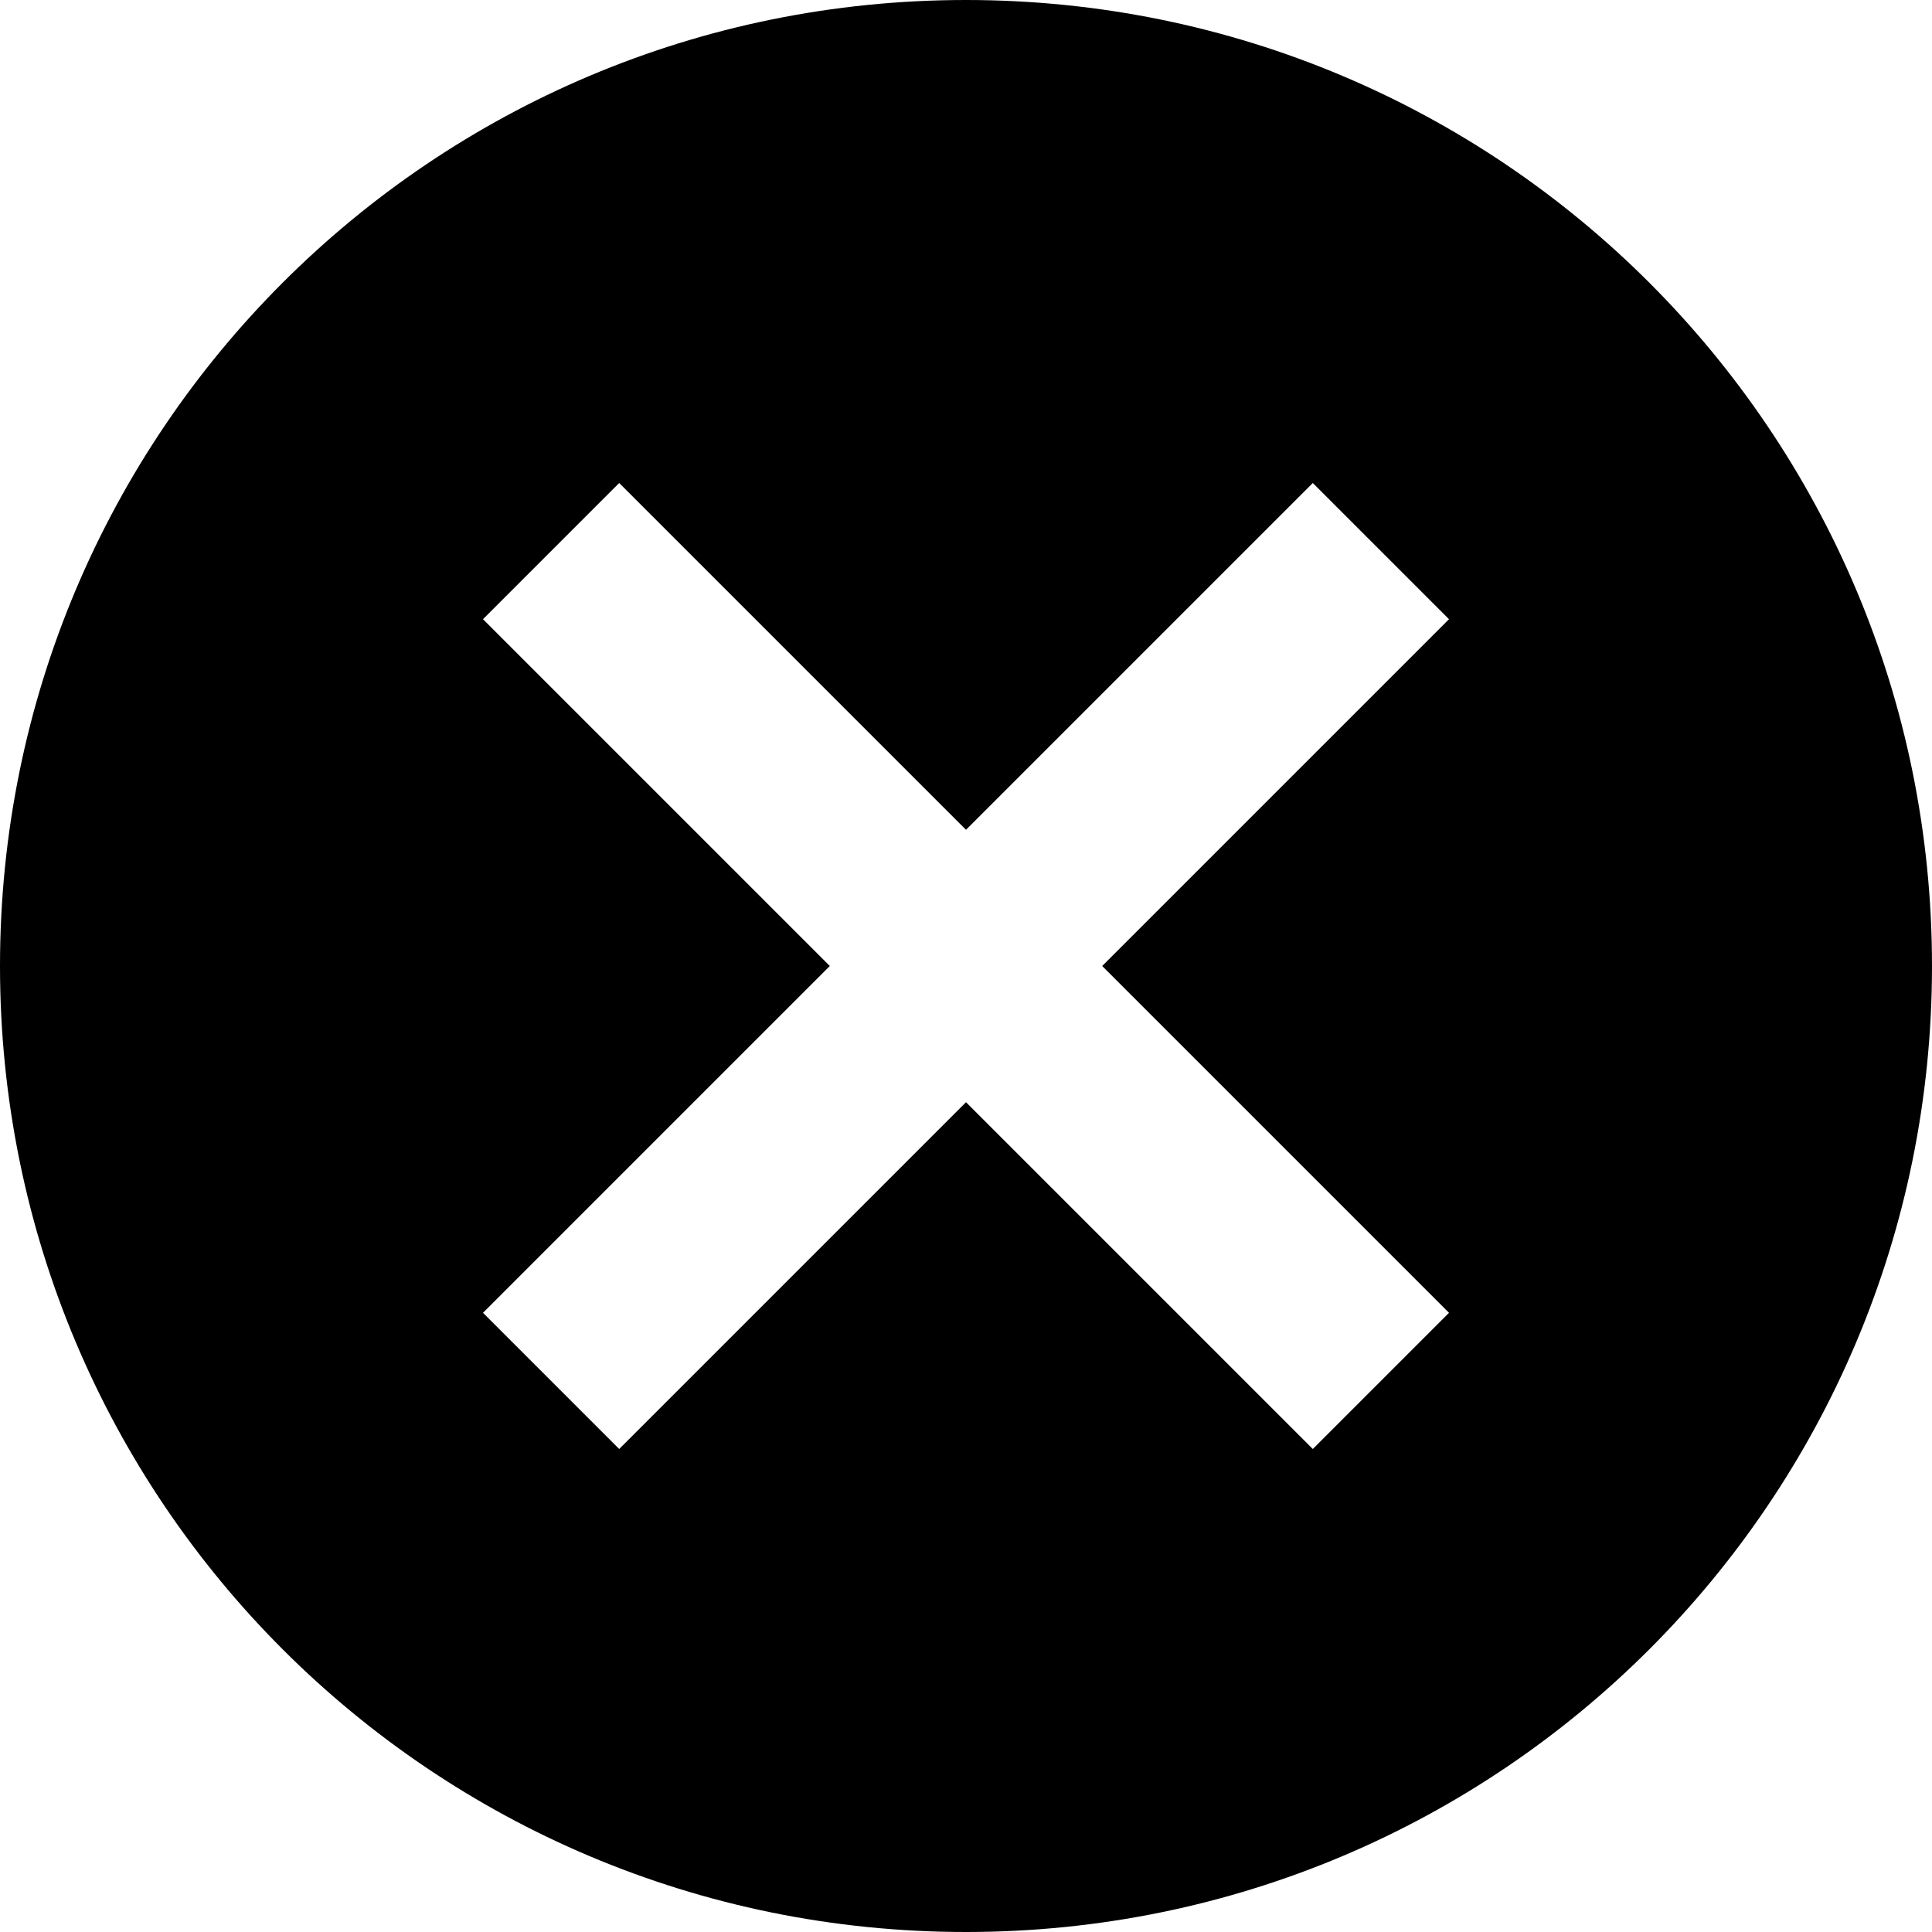
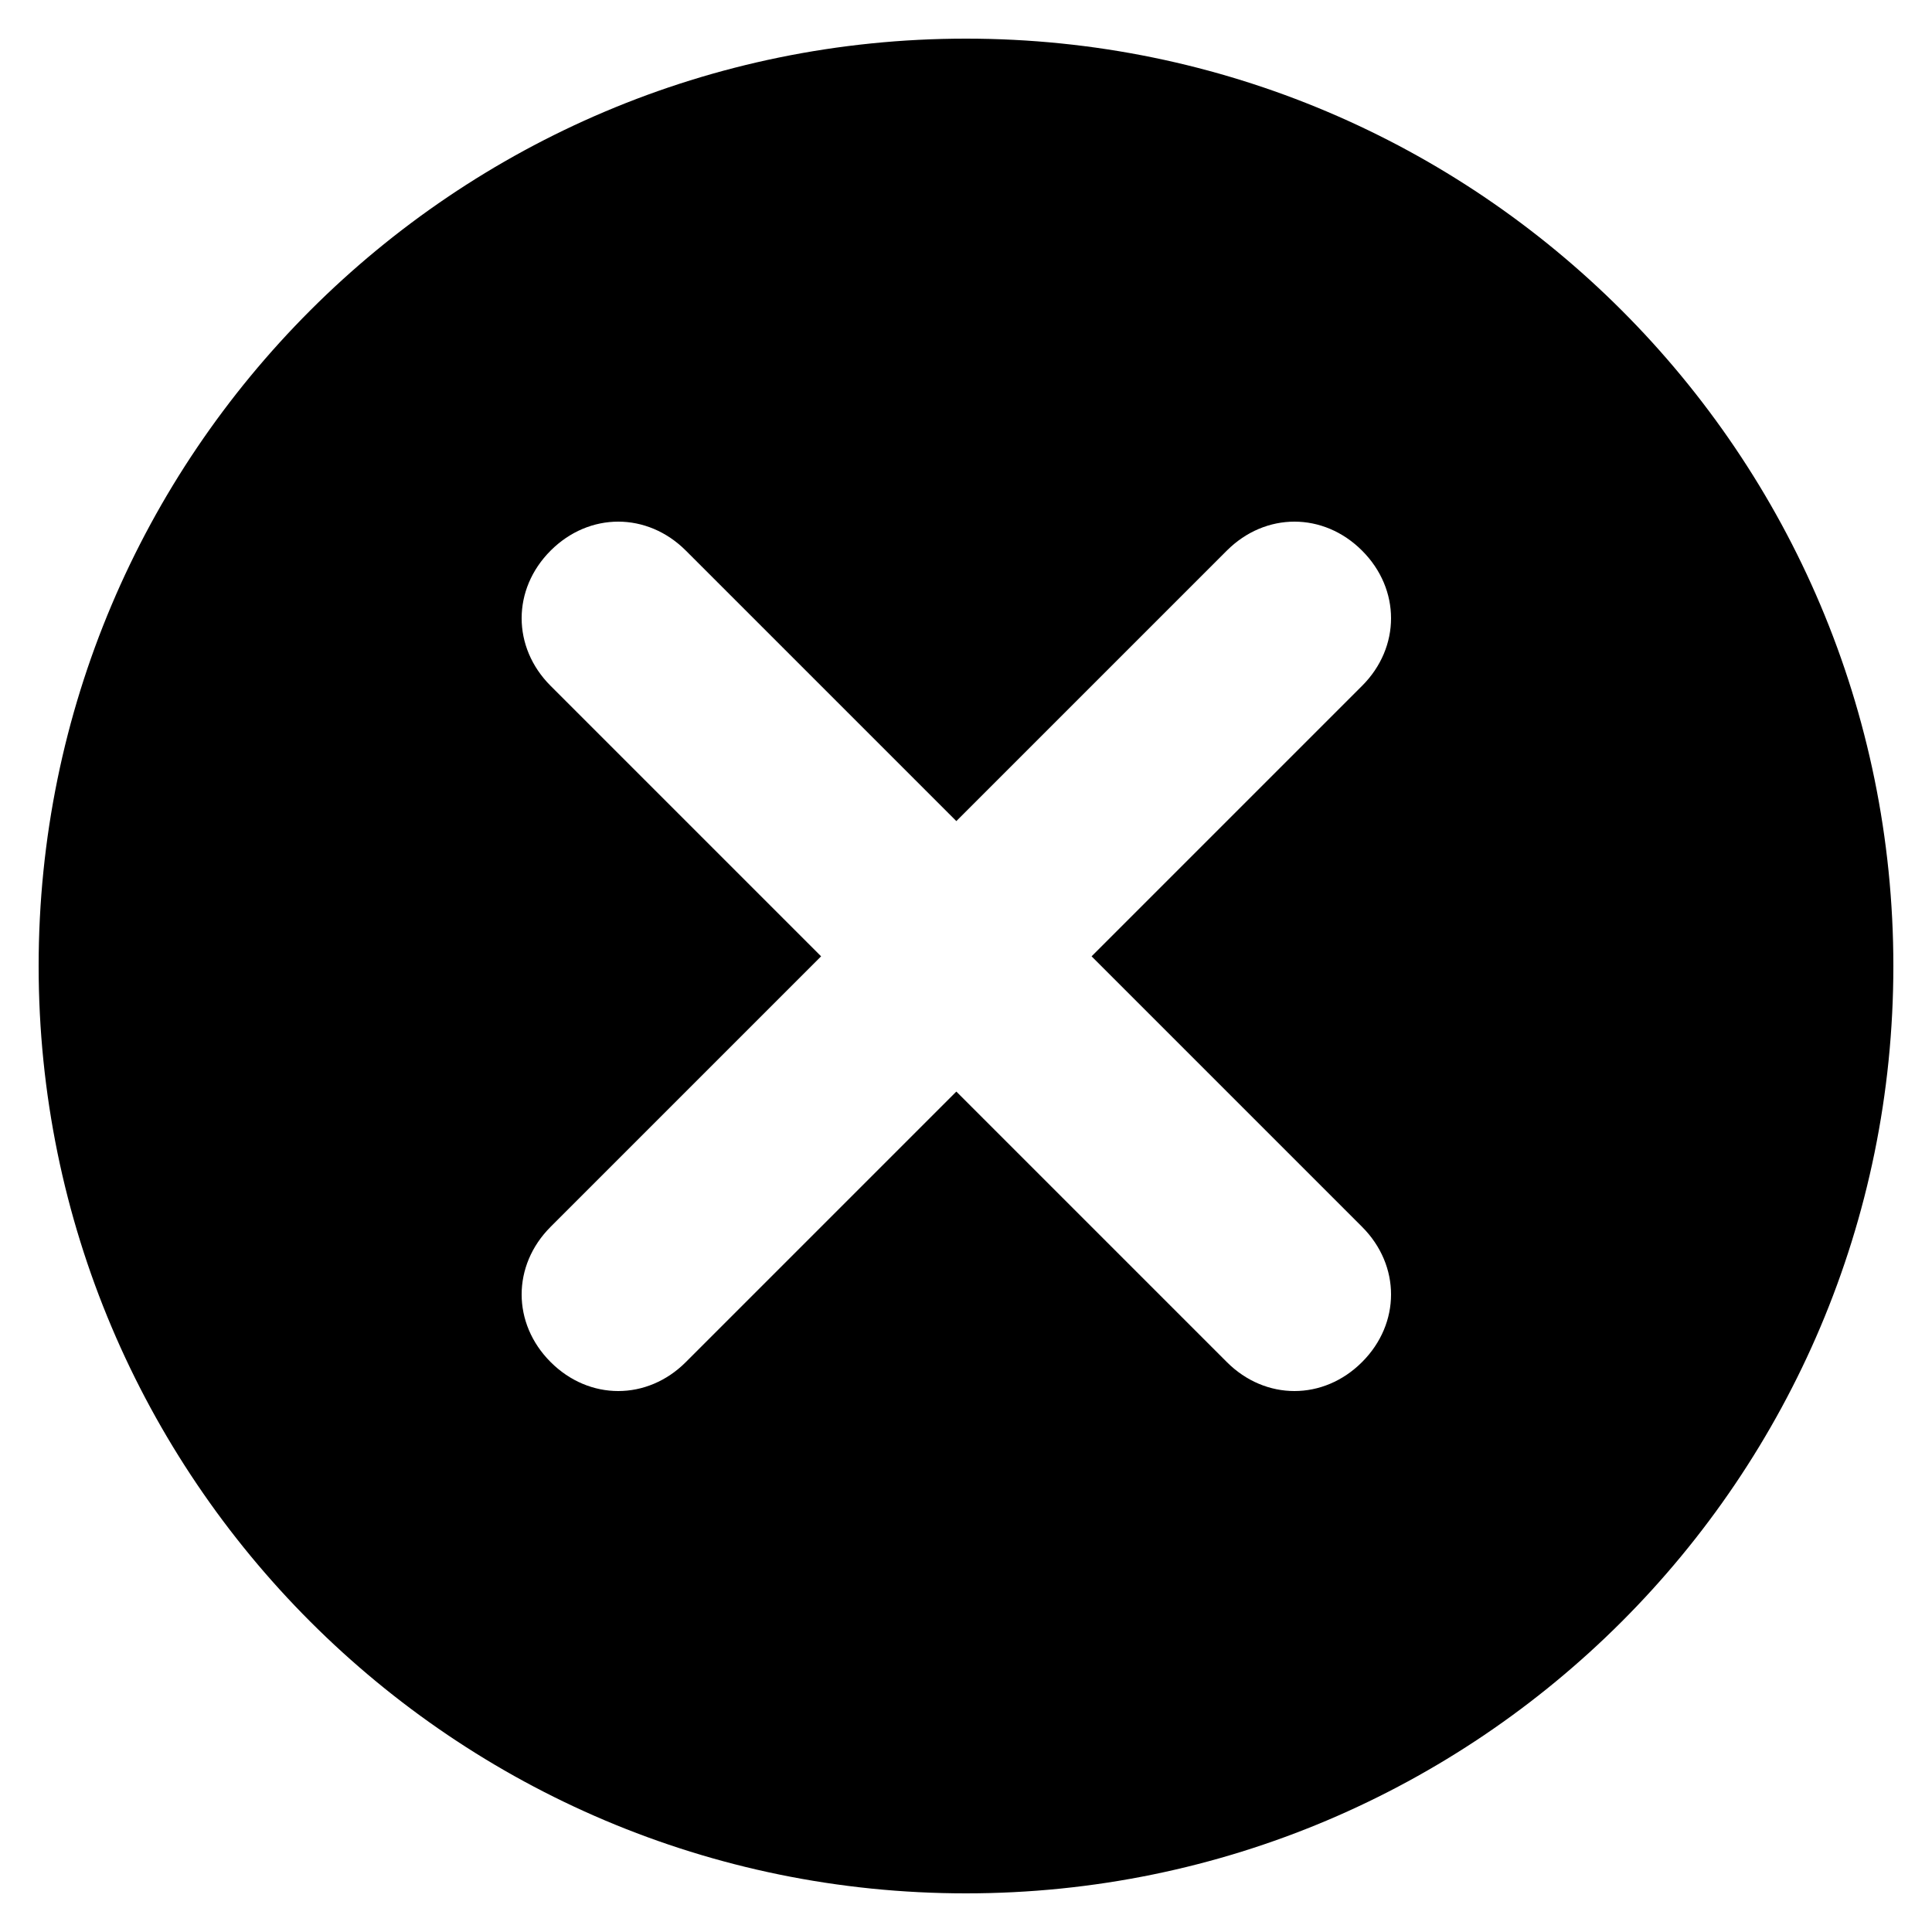
- <svg xmlns="http://www.w3.org/2000/svg" fill="currentColor" width="20" height="20" viewBox="0 0 20 20">
-   <path d="M10,0 C15.53,0 20,4.47 20,10 C20,15.53 15.53,20 10,20 C4.47,20 0,15.53 0,10 C0,4.47 4.47,0 10,0 M13.59,5 L10,8.59 L6.41,5 L5,6.41 L8.59,10 L5,13.59 L6.41,15 L10,11.41 L13.59,15 L15,13.59 L11.41,10 L15,6.41 L13.59,5 Z" />
+ <svg xmlns="http://www.w3.org/2000/svg" id="Layer_1" version="1.1" viewBox="0 0 20 20">
+   <path d="M10,.4C4.7.4.4,4.7.4,10s4.3,9.6,9.6,9.6,9.6-4.3,9.6-9.6S15.3.4,10,.4ZM14.1,14.1c-.4.4-1,.4-1.4,0l-2.8-2.8-2.8,2.8c-.4.4-1,.4-1.4,0s-.4-1,0-1.4l2.8-2.8-2.8-2.8c-.4-.4-.4-1,0-1.4s1-.4,1.4,0l2.8,2.8,2.8-2.8c.4-.4,1-.4,1.4,0s.4,1,0,1.4l-2.8,2.8,2.8,2.8c.4.4.4,1,0,1.4Z" />
</svg>
